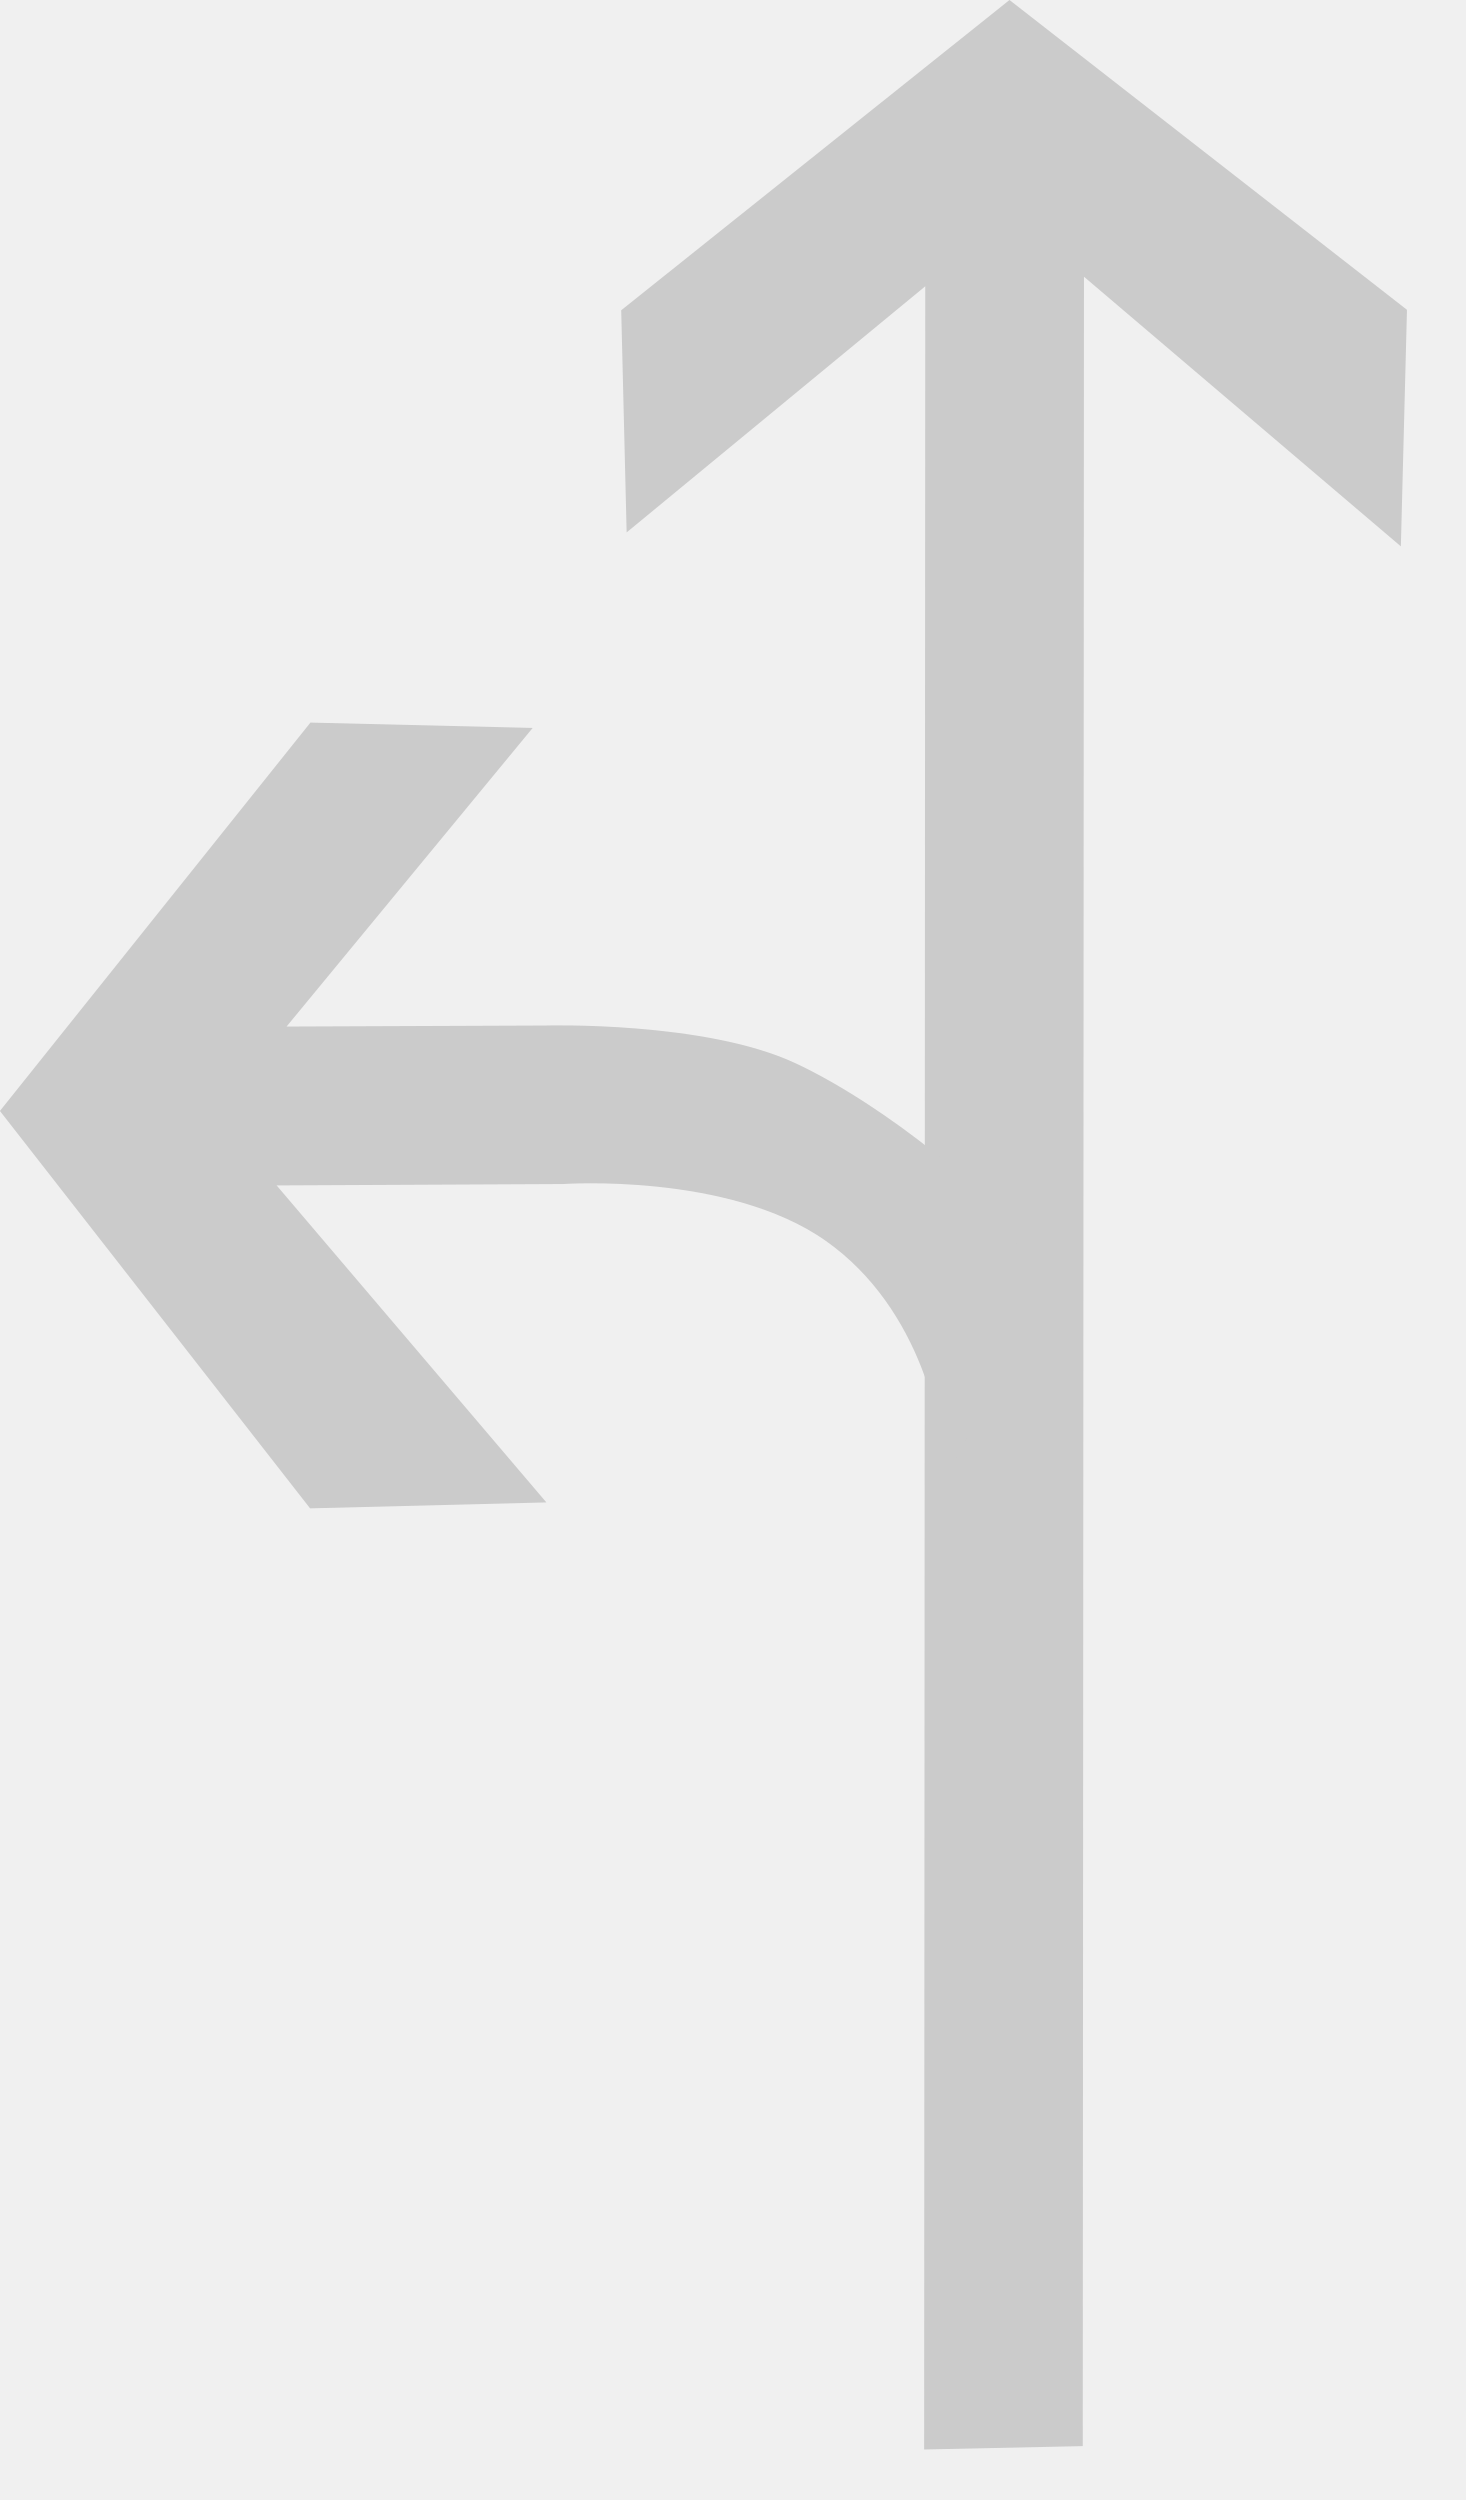
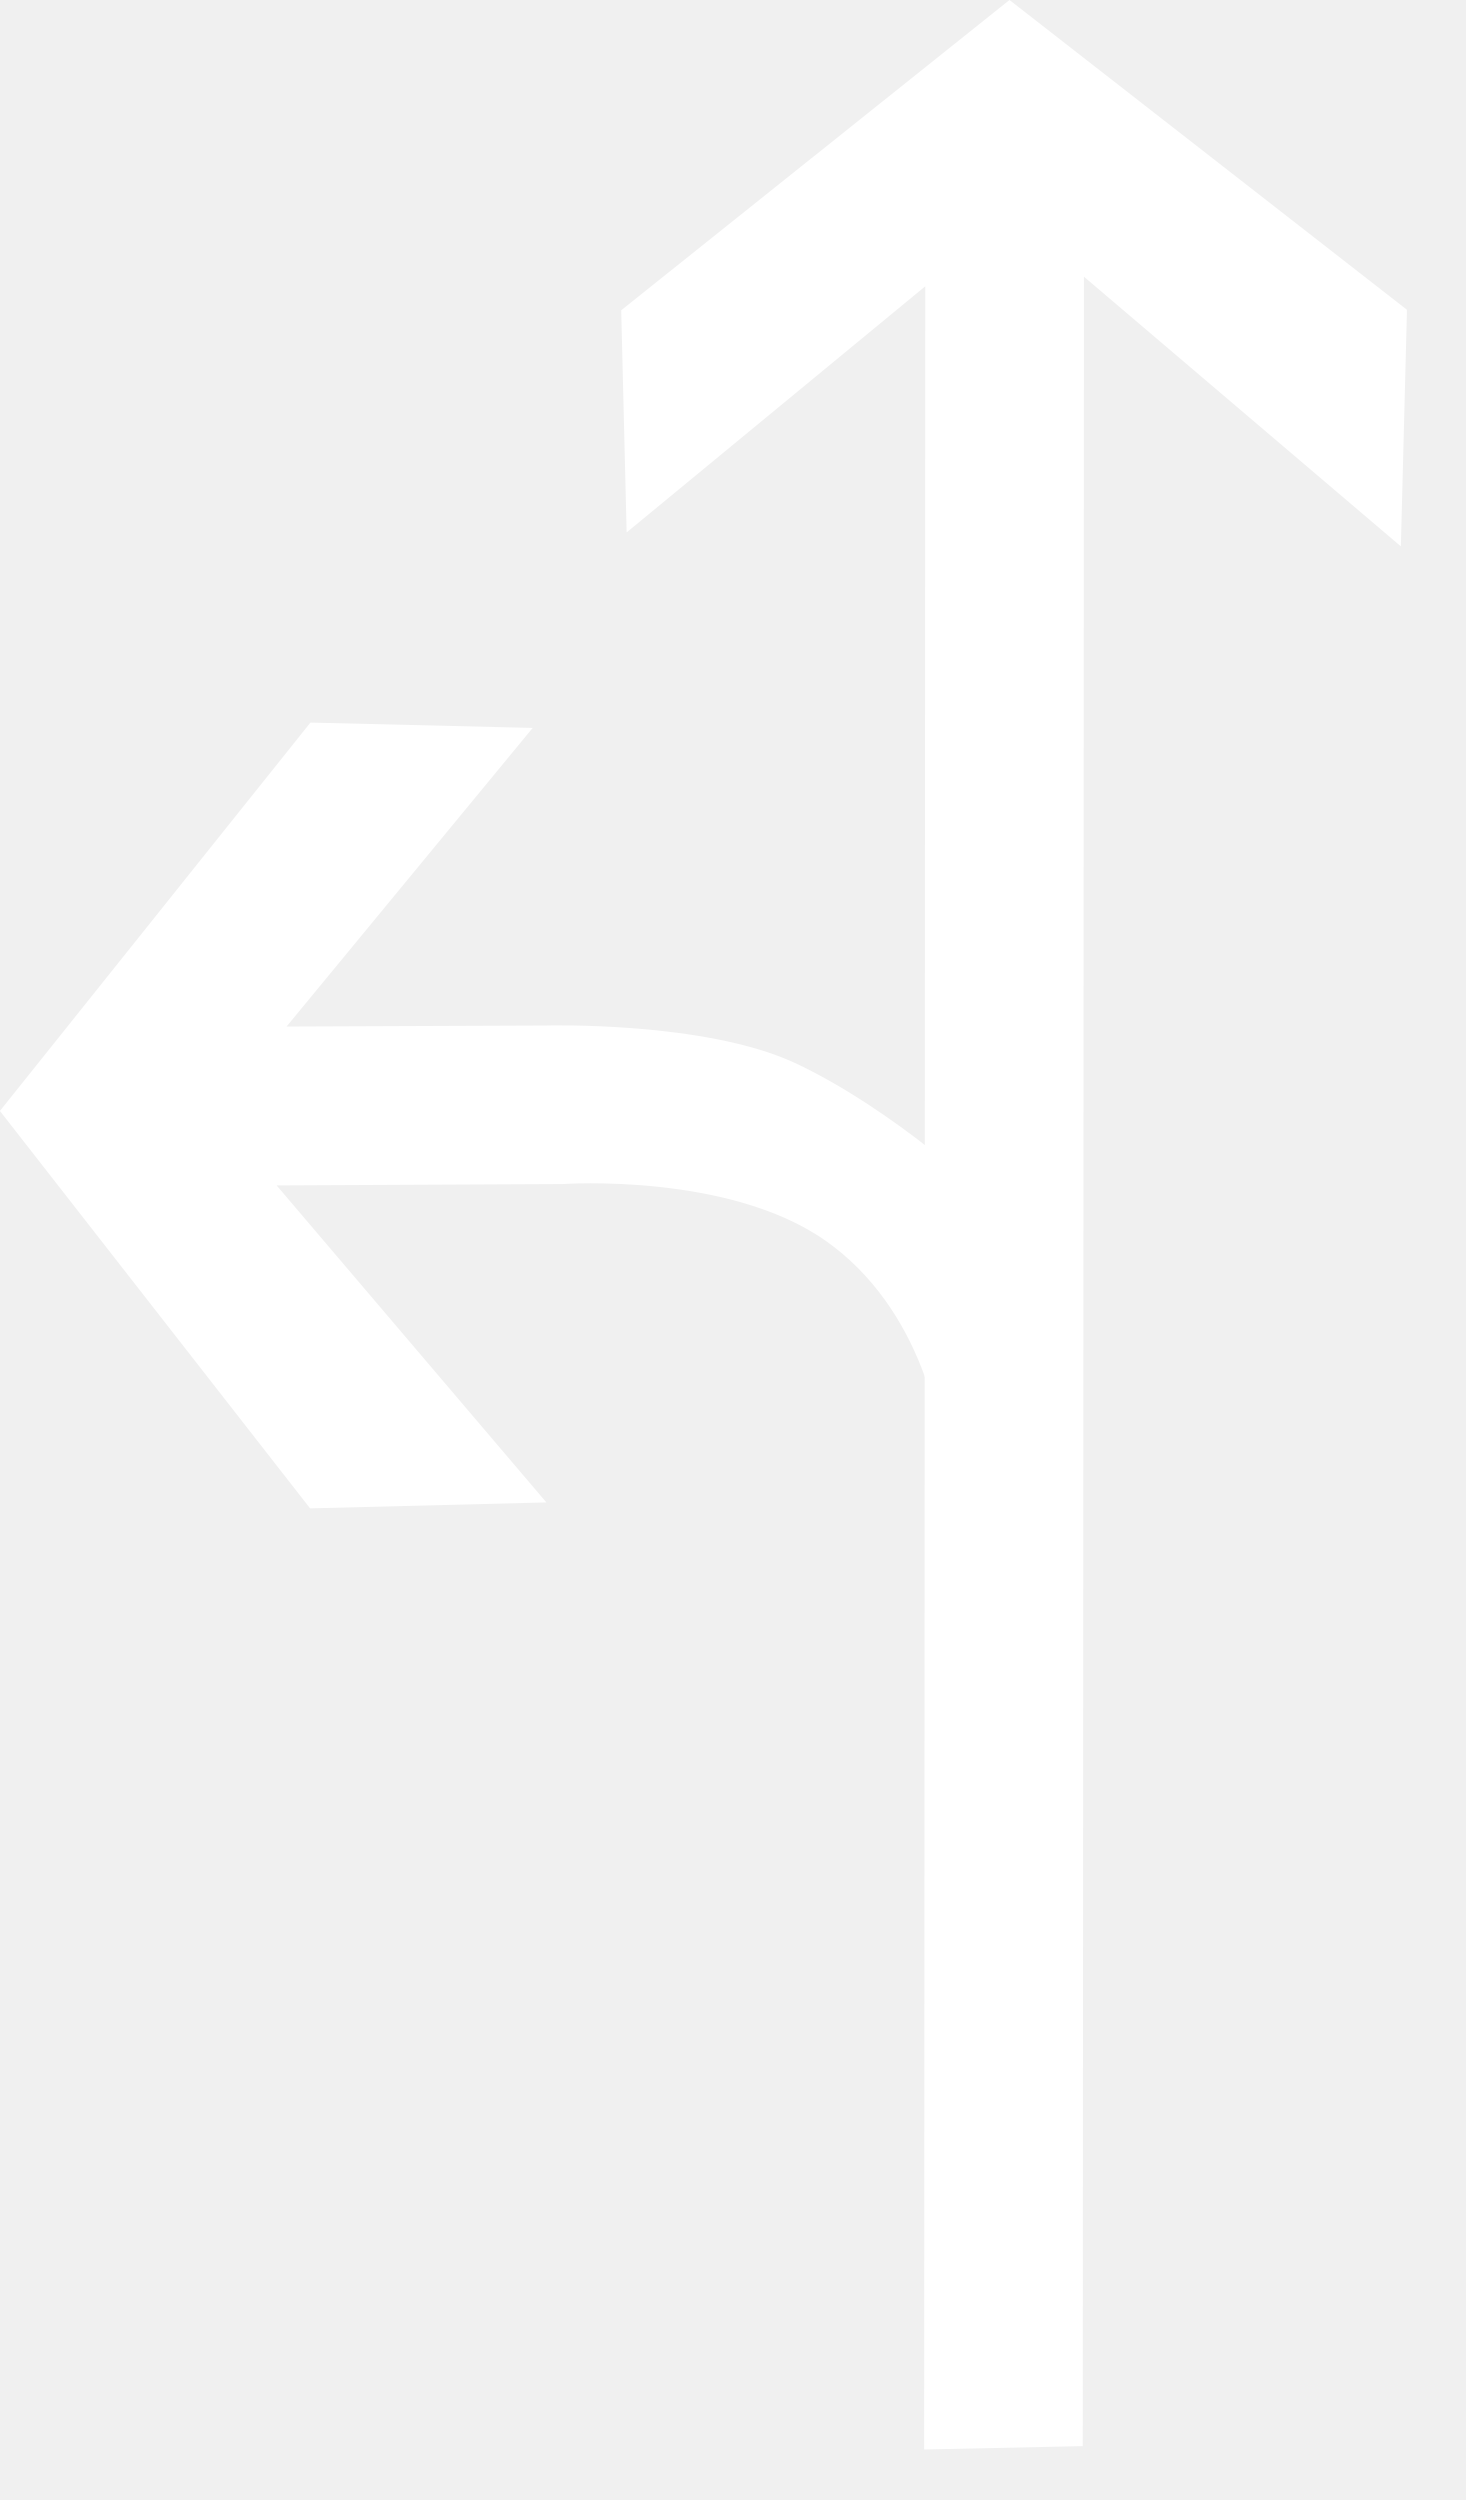
<svg xmlns="http://www.w3.org/2000/svg" width="17px" height="29px" viewBox="0 0 17 29" version="1.1">
  <g id="待定" stroke="none" stroke-width="1" fill="none" fill-rule="evenodd">
-     <g id="工具栏汇总复制" transform="translate(-1462, -620)" fill="#CBCBCB">
+     <g id="工具栏汇总复制" transform="translate(-1462, -620)" fill="#FFFFFF">
      <g id="编组-25" transform="translate(1382, 615)">
        <g id="2" transform="translate(79, 5)">
          <polygon id="Fill-1" points="12.71 0 8.206 3.599 8.269 6.176 11.733 3.321 11.72 28.414 13.56 28.375 13.574 3.21 17.25 6.338 17.32 3.629 17.32 3.593" />
          <g id="编组" transform="translate(0, 7.415)">
            <path d="M11.936,9.631 C11.957,9.214 11.703,7.768 10.576,6.977 C9.45,6.185 7.53,6.32 7.53,6.32 L4.209,6.336 L7.338,10.013 L4.597,10.082 L0.999,5.472 L4.601,0.967 L7.179,1.029 L4.324,4.493 L7.33,4.481 C7.33,4.481 9.173,4.429 10.22,4.915 C11.266,5.4 12.621,6.515 12.766,6.923 C13.044,7.74 11.911,10.028 11.936,9.631" id="Fill-2" />
          </g>
        </g>
      </g>
    </g>
  </g>
</svg>
